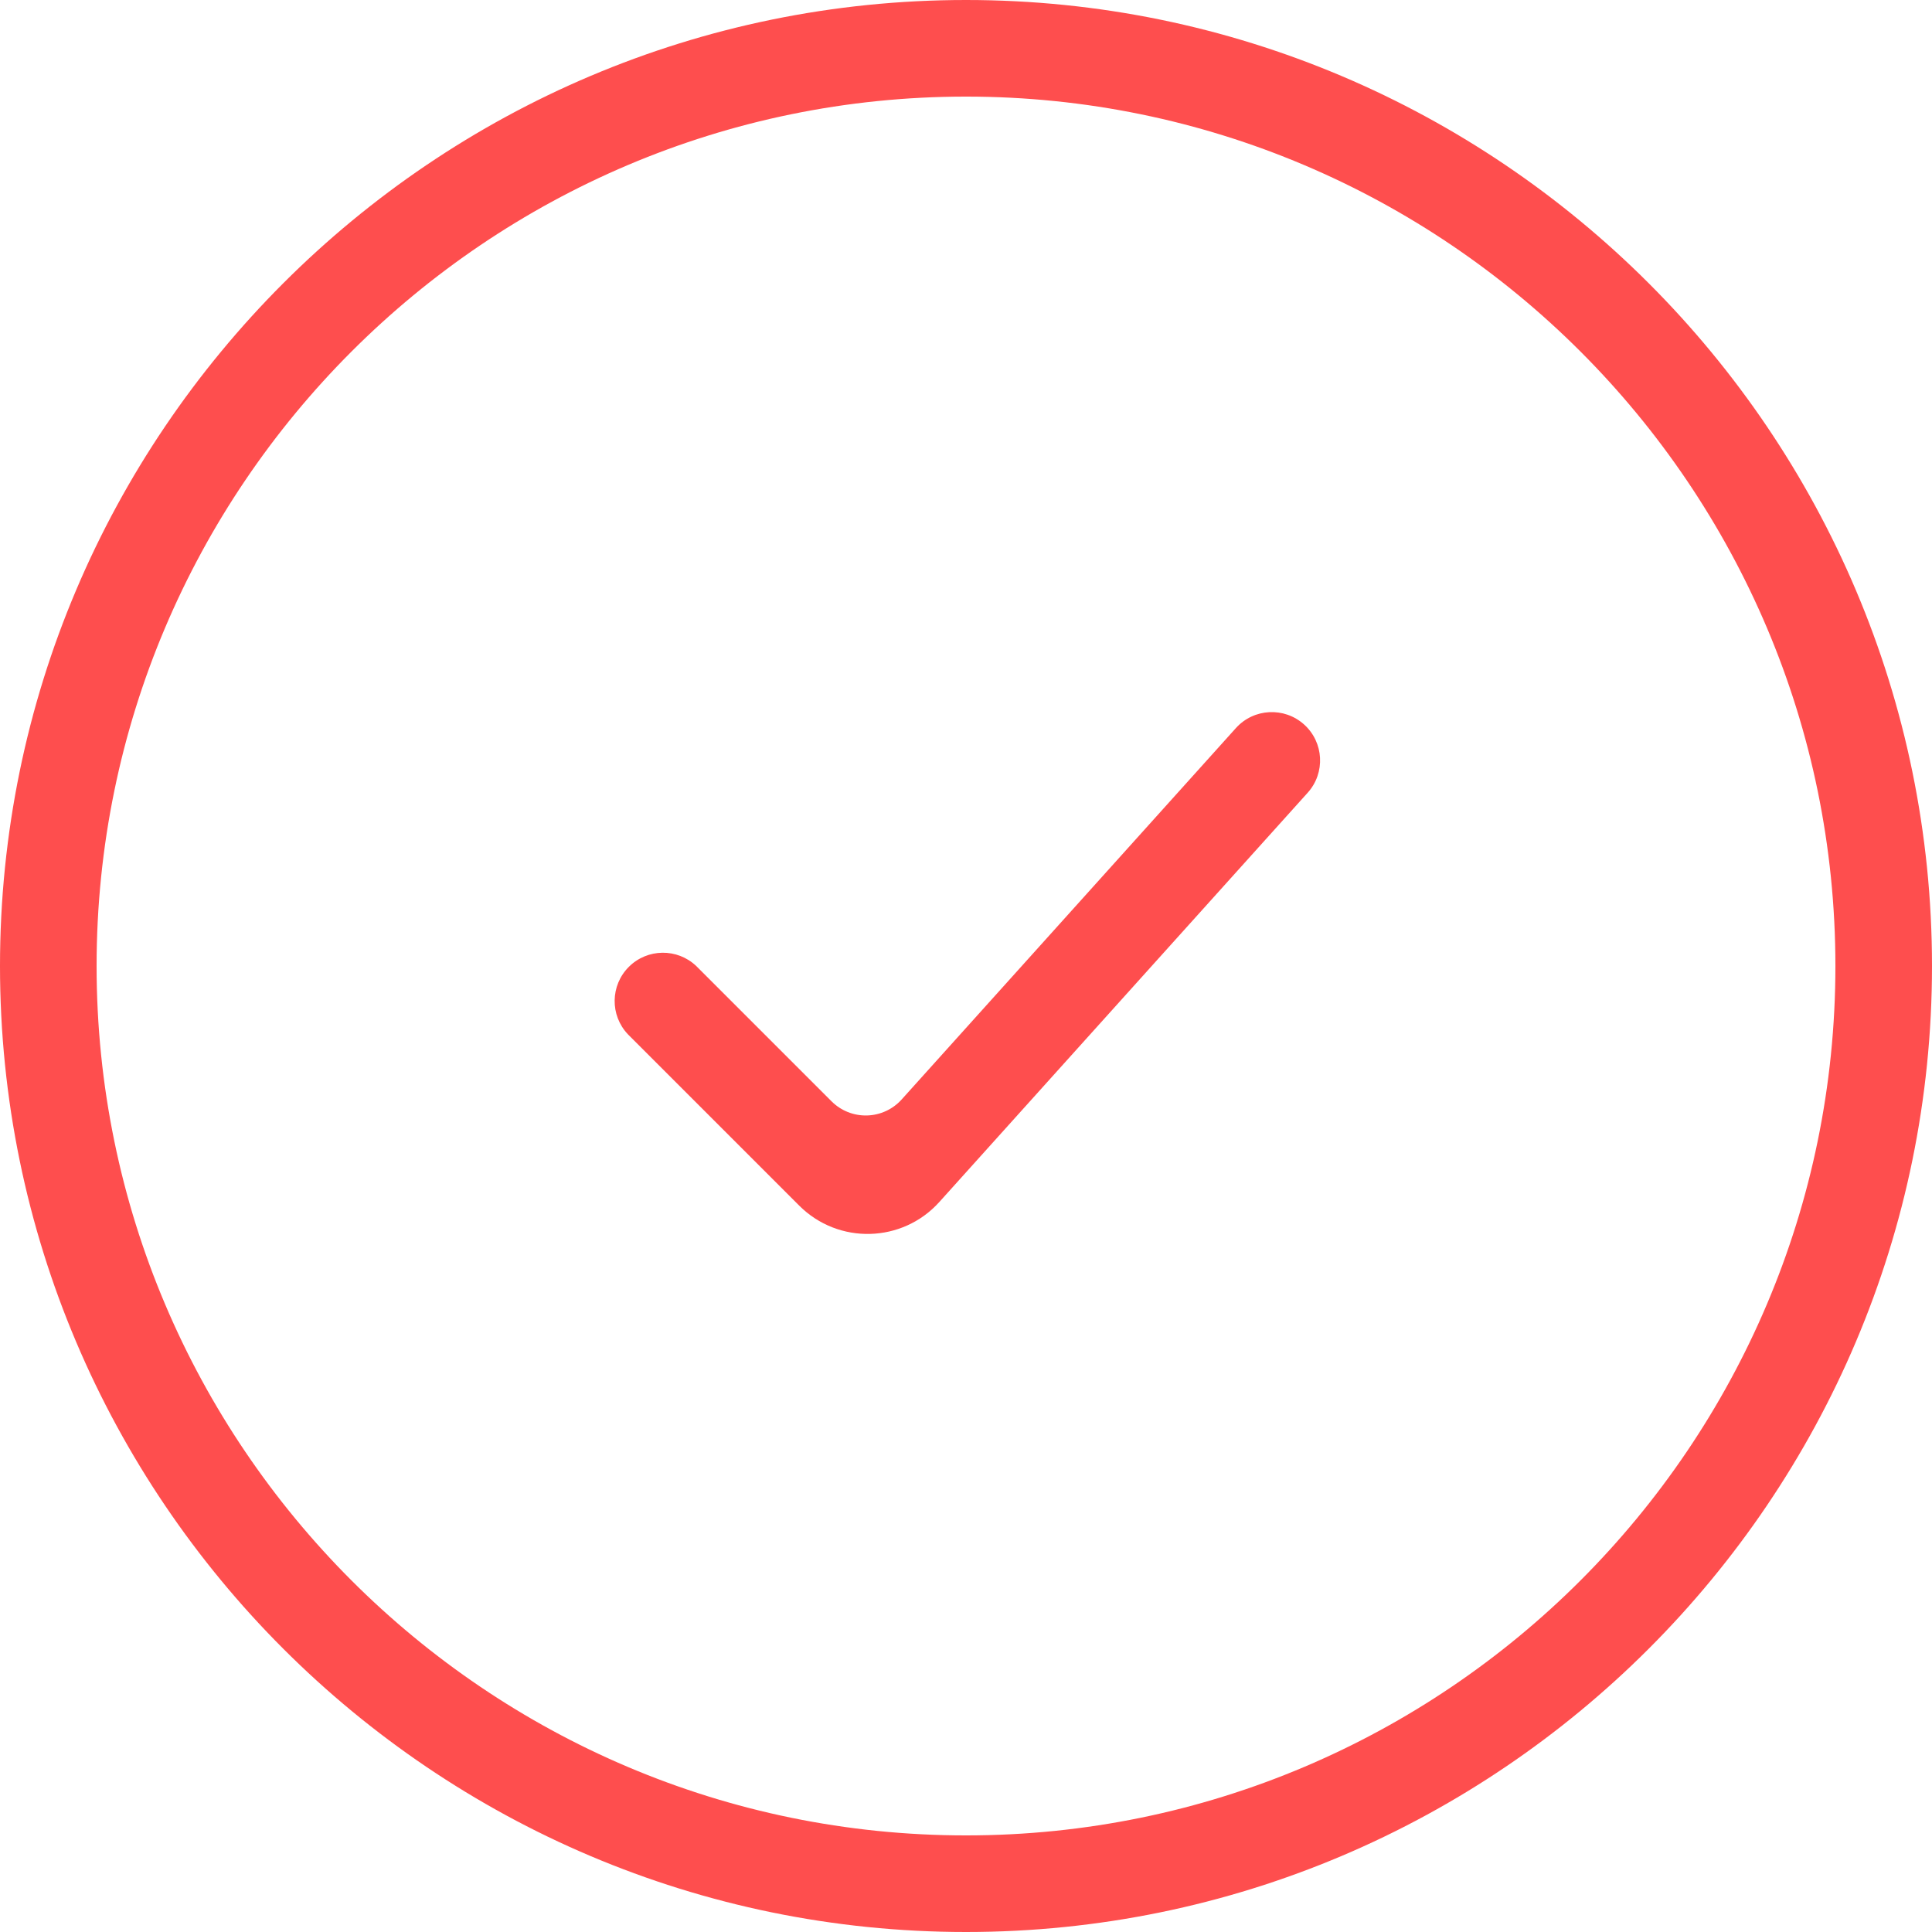
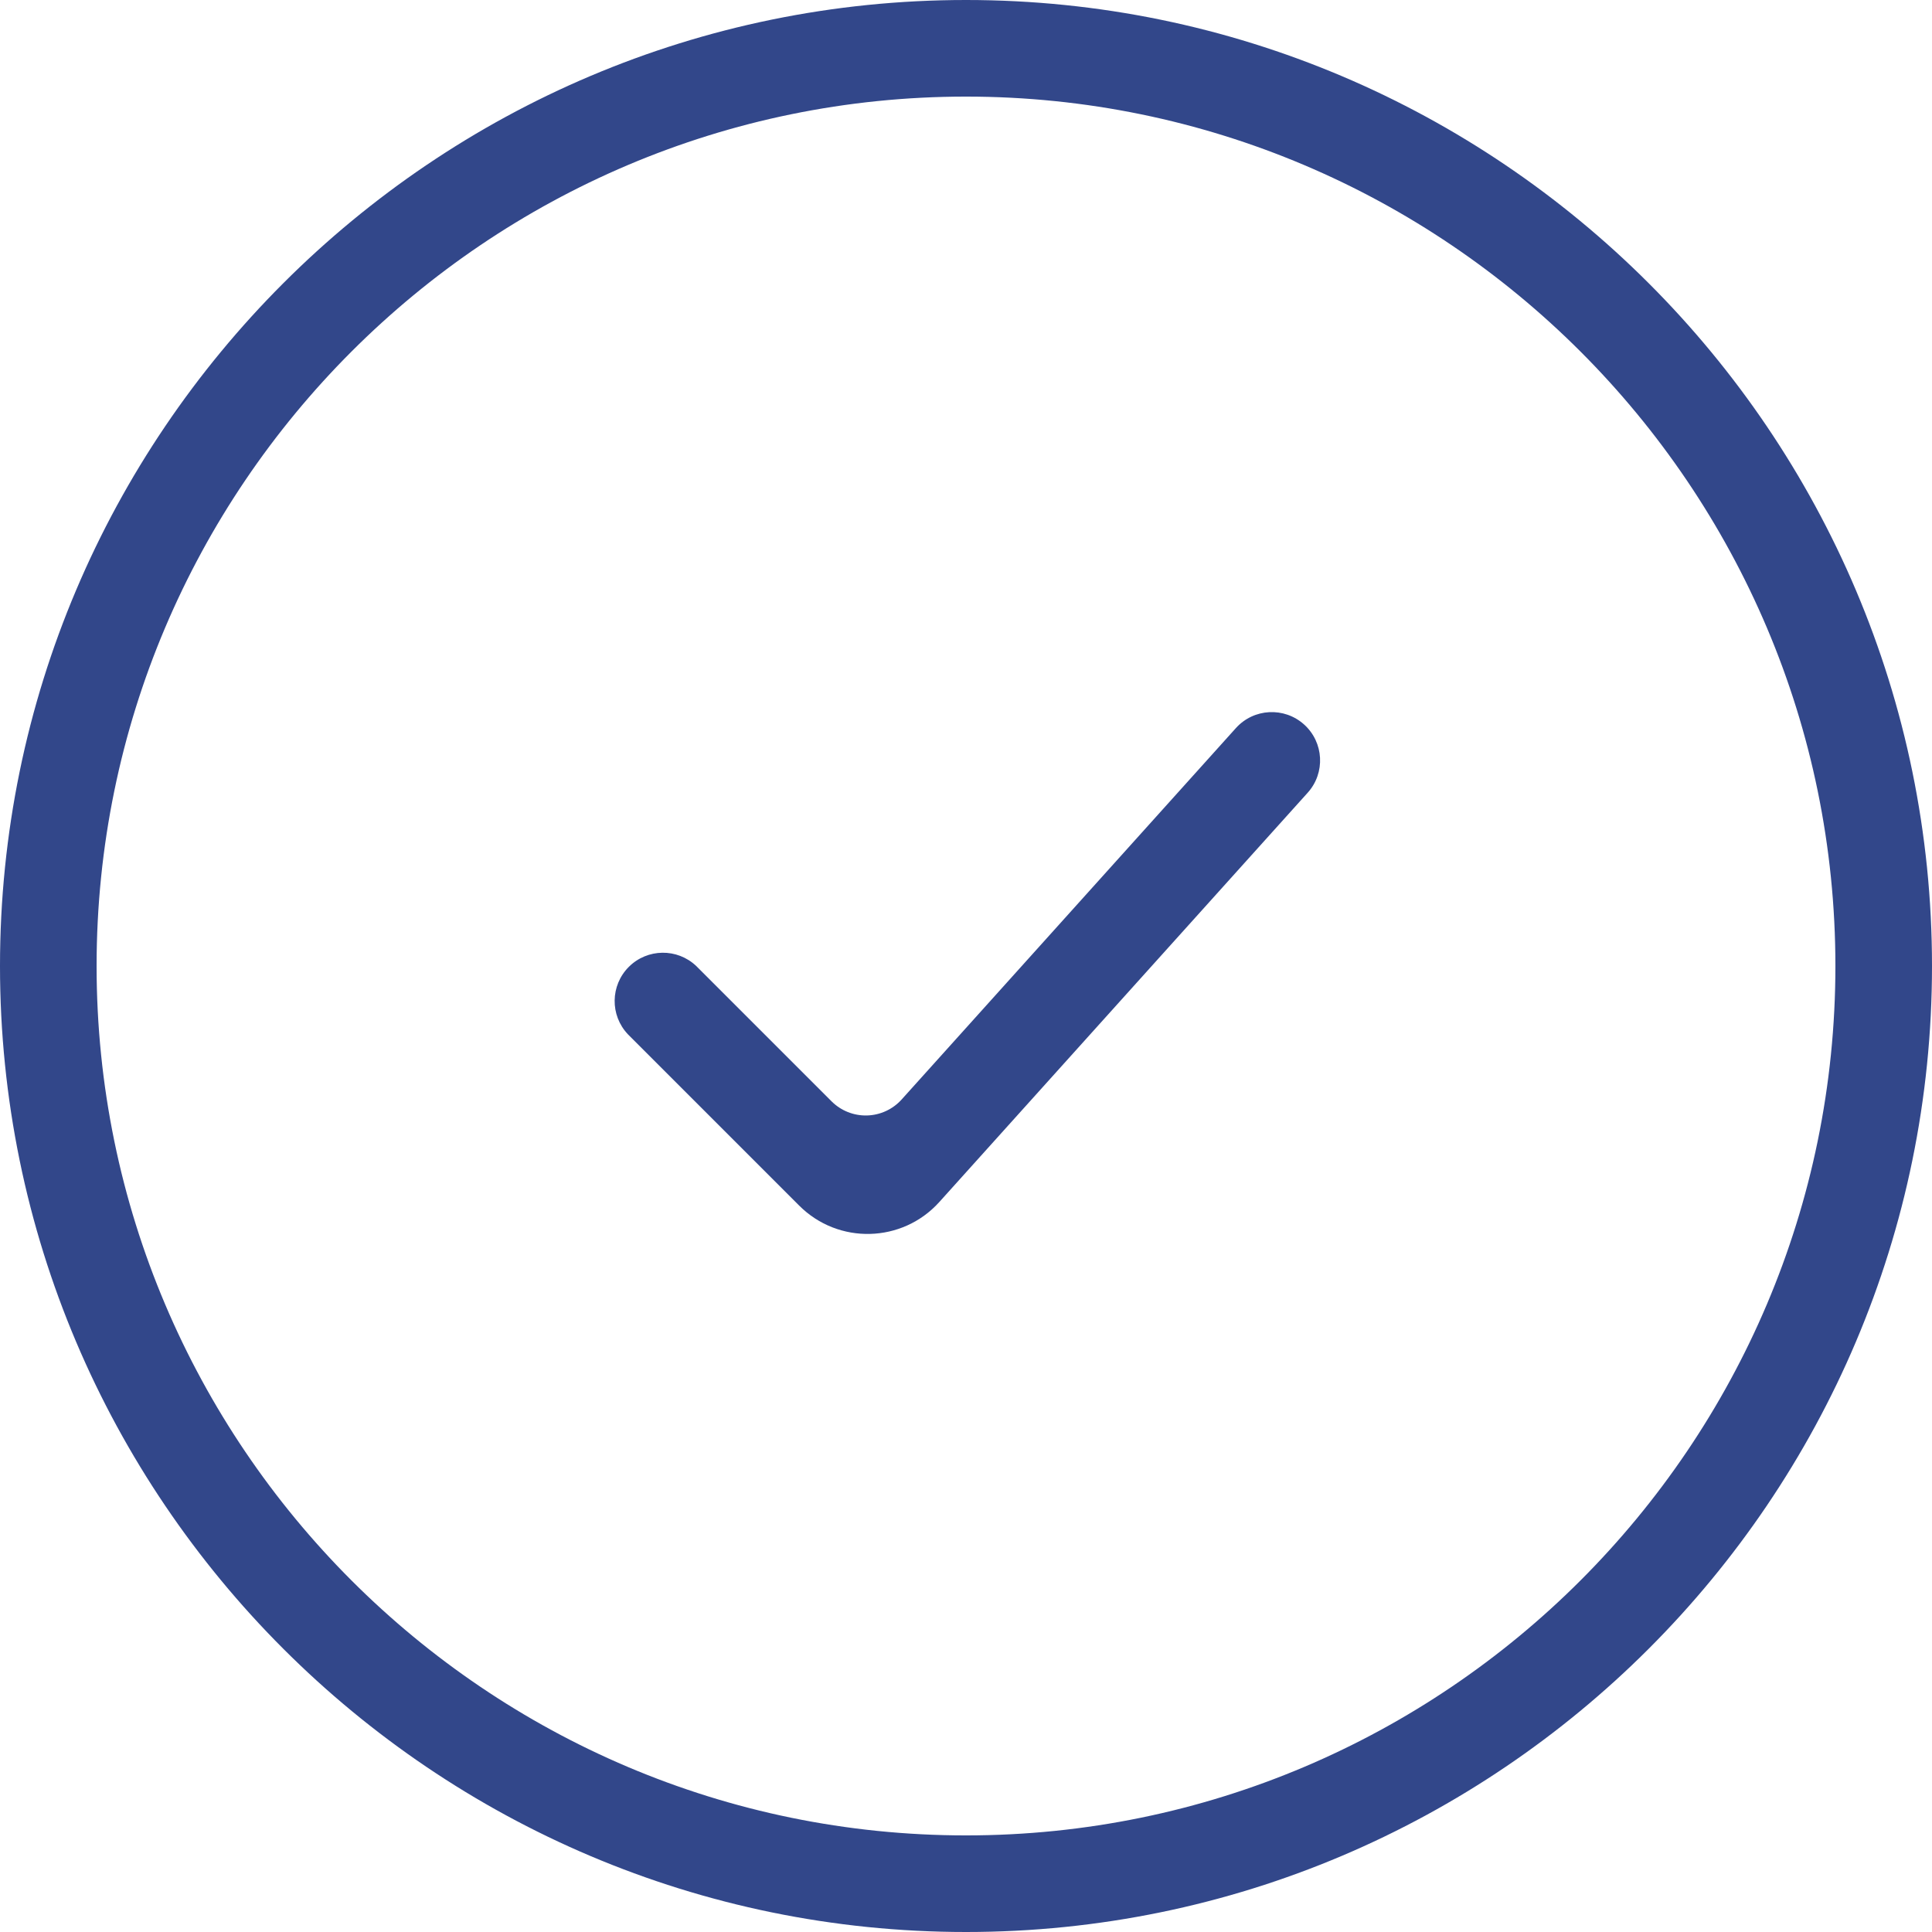
<svg xmlns="http://www.w3.org/2000/svg" width="512" height="512" viewBox="0 0 189.524 189.524" style="enable-background:new 0 0 512 512" xml:space="preserve">
  <g>
-     <path d="M94.762 189.524C42.509 189.524 0 147.011 0 94.762 0 42.509 42.509 0 94.762 0c52.249 0 94.762 42.509 94.762 94.762 0 52.249-42.513 94.762-94.762 94.762zm0-180.048c-47.025 0-85.286 38.261-85.286 85.286 0 47.029 38.261 85.286 85.286 85.286 47.029 0 85.286-38.256 85.286-85.286 0-47.025-38.257-85.286-85.286-85.286z" fill="#fe4e4e" data-original="#000000" />
-     <path clip-rule="evenodd" d="M127.929 71.072a4.738 4.738 0 0 1 .353 6.691L92.148 117.91c-3.631 4.035-9.905 4.2-13.744.361l-16.808-16.809a4.74 4.74 0 0 1 6.701-6.701l13.278 13.278a4.739 4.739 0 0 0 6.872-.181l32.791-36.435a4.738 4.738 0 0 1 6.691-.351z" fill-rule="evenodd" fill="#fe4e4e" data-original="#000000" />
+     <path d="M94.762 189.524C42.509 189.524 0 147.011 0 94.762 0 42.509 42.509 0 94.762 0c52.249 0 94.762 42.509 94.762 94.762 0 52.249-42.513 94.762-94.762 94.762zm0-180.048c-47.025 0-85.286 38.261-85.286 85.286 0 47.029 38.261 85.286 85.286 85.286 47.029 0 85.286-38.256 85.286-85.286 0-47.025-38.257-85.286-85.286-85.286z" fill="#32478a" data-original="#000000" />
+     <path clip-rule="evenodd" d="M127.929 71.072a4.738 4.738 0 0 1 .353 6.691L92.148 117.91c-3.631 4.035-9.905 4.2-13.744.361l-16.808-16.809a4.74 4.74 0 0 1 6.701-6.701l13.278 13.278a4.739 4.739 0 0 0 6.872-.181l32.791-36.435a4.738 4.738 0 0 1 6.691-.351z" fill-rule="evenodd" fill="#32478a" data-original="#000000" />
  </g>
</svg>
